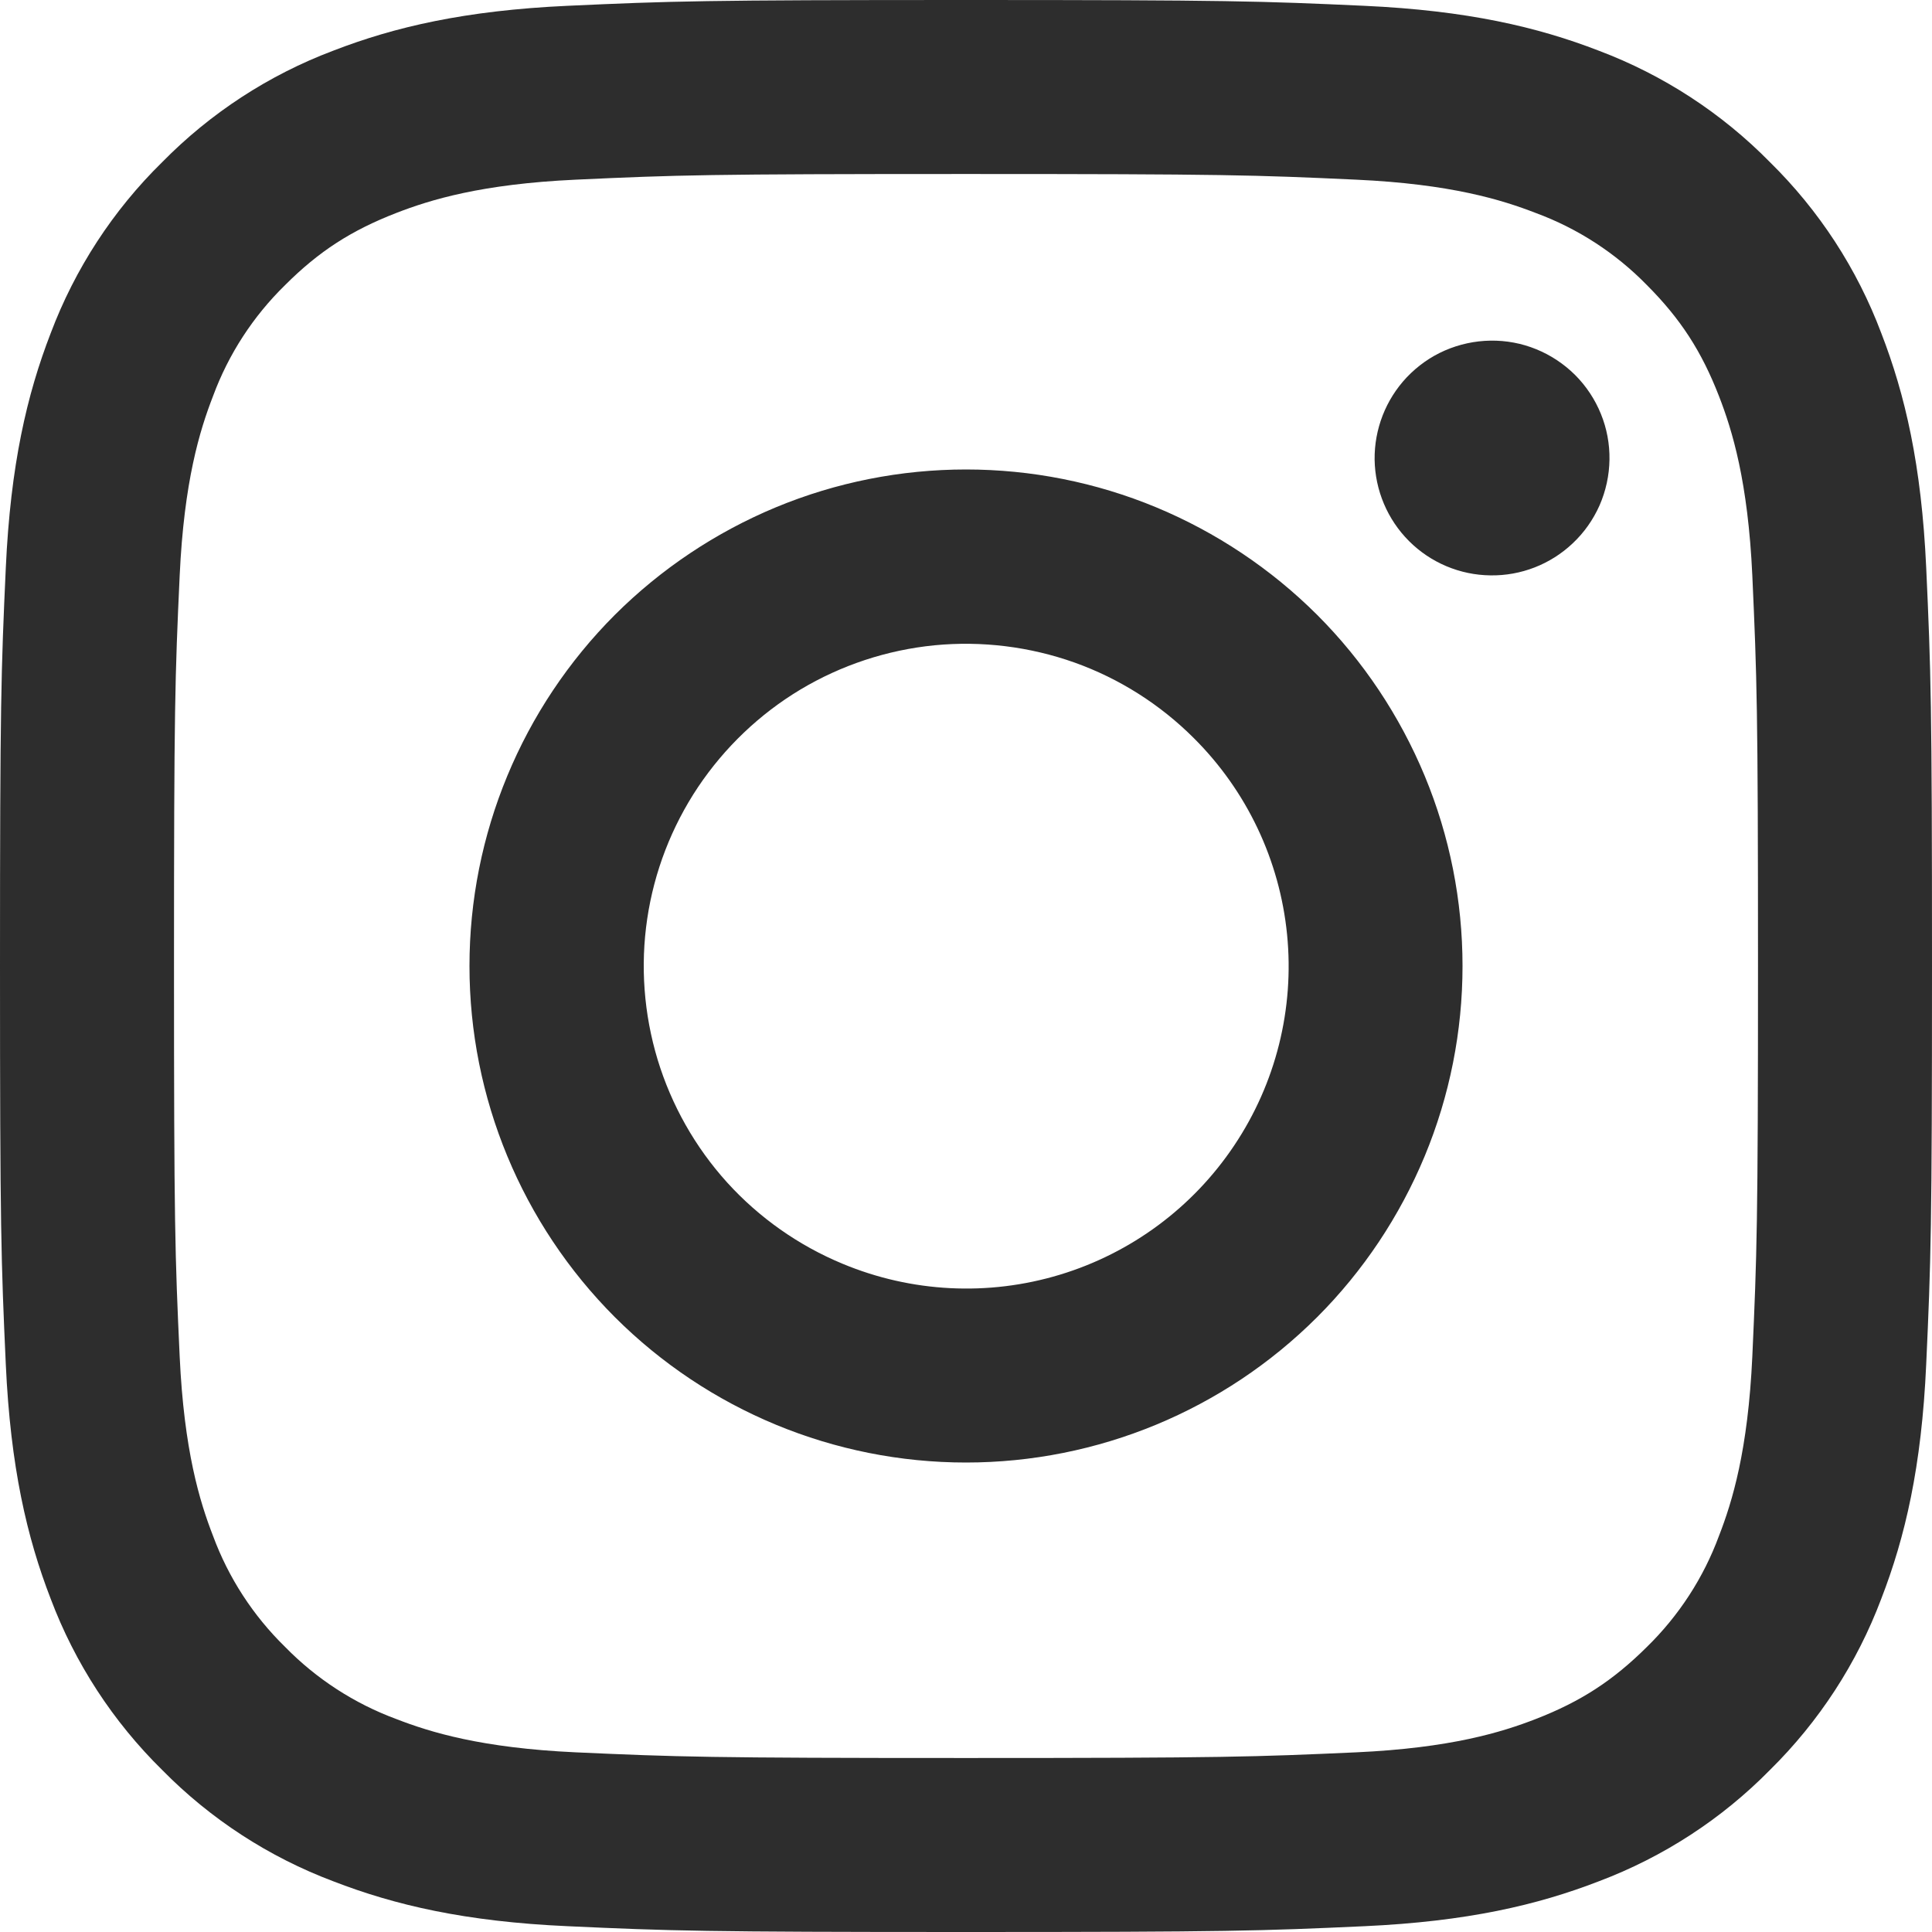
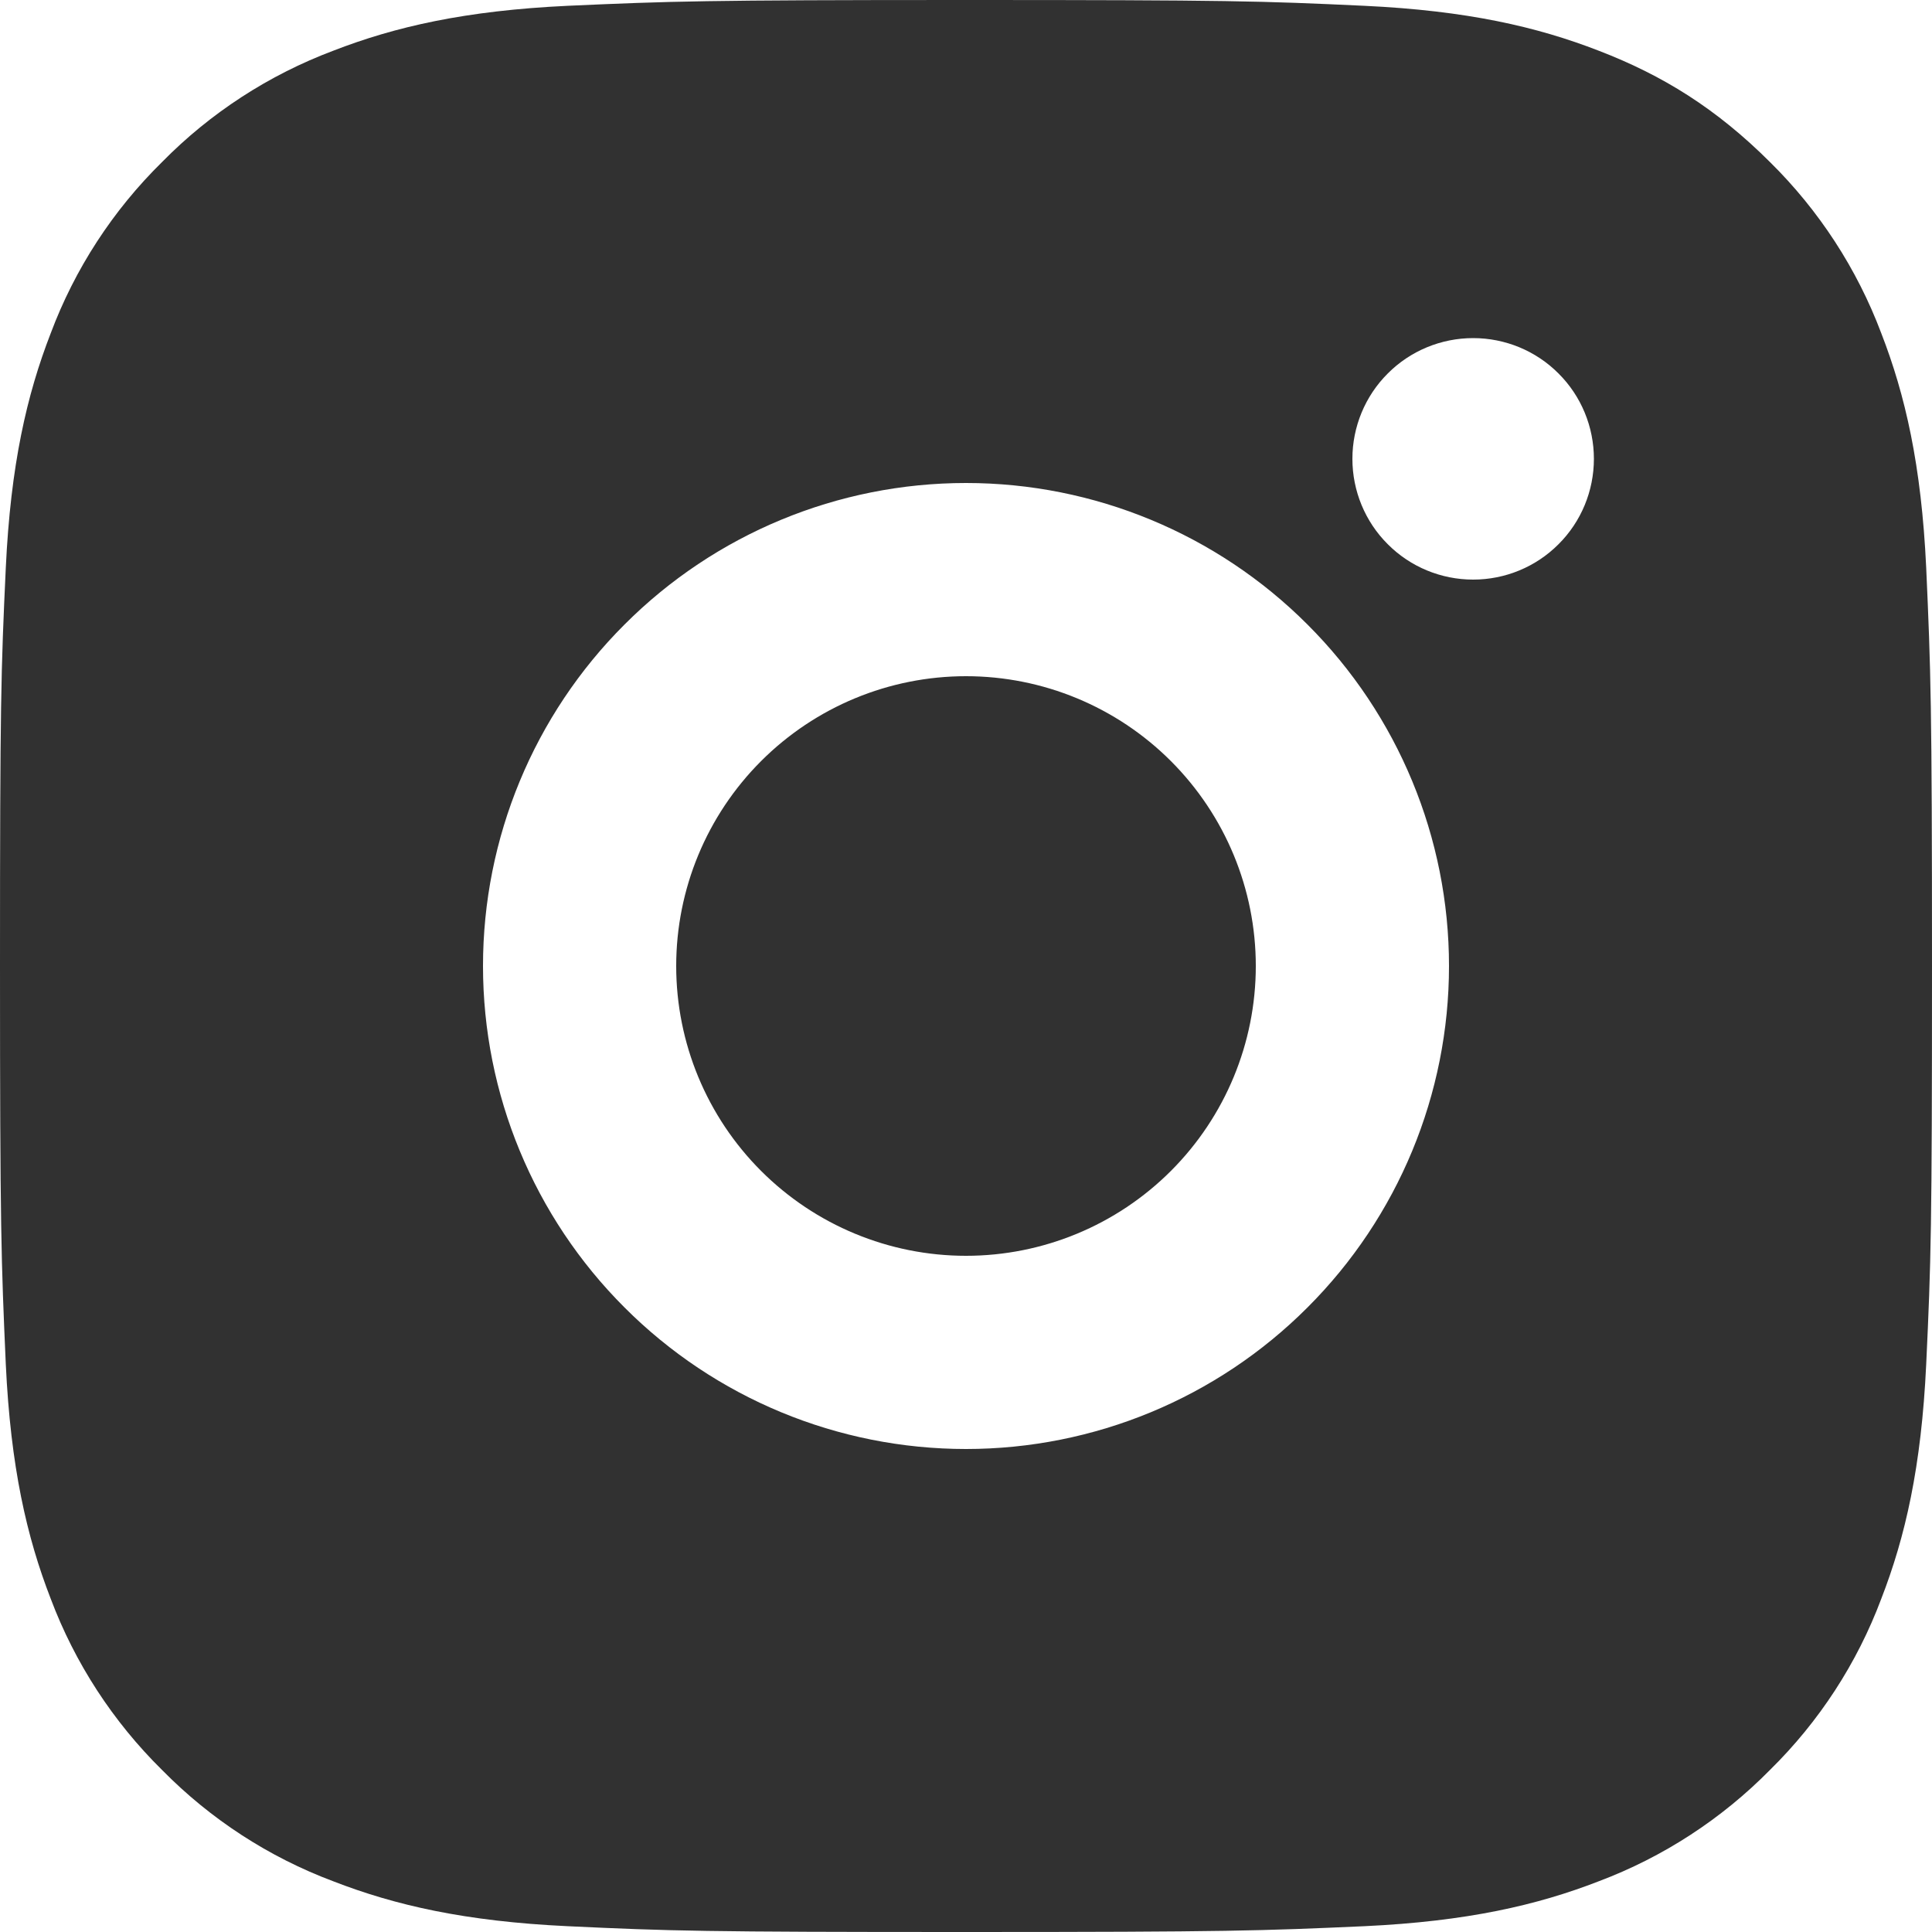
<svg xmlns="http://www.w3.org/2000/svg" width="16" height="16" viewBox="0 0 16 16" fill="none">
-   <path fill-rule="evenodd" clip-rule="evenodd" d="M4.702 0.048C5.555 0.009 5.827 0 8 0C10.173 0 10.445 0.009 11.297 0.048C12.15 0.087 12.732 0.223 13.241 0.42C13.774 0.621 14.258 0.936 14.658 1.343C15.065 1.743 15.379 2.225 15.58 2.759C15.777 3.268 15.913 3.85 15.952 4.701C15.991 5.556 16 5.828 16 8C16 10.173 15.991 10.445 15.952 11.298C15.914 12.149 15.777 12.731 15.58 13.24C15.379 13.774 15.064 14.258 14.658 14.658C14.258 15.065 13.774 15.379 13.241 15.58C12.732 15.777 12.15 15.913 11.299 15.952C10.445 15.991 10.173 16 8 16C5.827 16 5.555 15.991 4.702 15.952C3.851 15.914 3.269 15.777 2.76 15.58C2.226 15.379 1.742 15.064 1.343 14.658C0.936 14.258 0.621 13.774 0.42 13.241C0.223 12.732 0.087 12.15 0.048 11.299C0.009 10.444 0 10.172 0 8C0 5.827 0.009 5.555 0.048 4.703C0.087 3.85 0.223 3.268 0.42 2.759C0.621 2.226 0.936 1.742 1.343 1.343C1.743 0.936 2.226 0.621 2.759 0.42C3.268 0.223 3.85 0.087 4.701 0.048H4.702ZM11.233 1.488C10.389 1.449 10.136 1.441 8 1.441C5.864 1.441 5.611 1.449 4.767 1.488C3.987 1.524 3.564 1.654 3.281 1.764C2.908 1.909 2.641 2.081 2.361 2.361C2.096 2.62 1.892 2.934 1.764 3.281C1.654 3.564 1.524 3.987 1.488 4.767C1.449 5.611 1.441 5.864 1.441 8C1.441 10.136 1.449 10.389 1.488 11.233C1.524 12.013 1.654 12.436 1.764 12.719C1.892 13.066 2.096 13.38 2.361 13.639C2.62 13.904 2.935 14.108 3.281 14.236C3.564 14.346 3.987 14.476 4.767 14.512C5.611 14.55 5.863 14.559 8 14.559C10.137 14.559 10.389 14.55 11.233 14.512C12.013 14.476 12.436 14.346 12.719 14.236C13.092 14.091 13.358 13.918 13.639 13.639C13.904 13.38 14.108 13.066 14.236 12.719C14.346 12.436 14.476 12.013 14.512 11.233C14.55 10.389 14.559 10.136 14.559 8C14.559 5.864 14.55 5.611 14.512 4.767C14.476 3.987 14.346 3.564 14.236 3.281C14.091 2.908 13.918 2.641 13.639 2.361C13.38 2.096 13.066 1.892 12.719 1.764C12.436 1.654 12.013 1.524 11.233 1.488V1.488ZM6.978 10.466C7.549 10.704 8.184 10.736 8.776 10.557C9.368 10.378 9.879 9.999 10.222 9.485C10.566 8.971 10.72 8.354 10.659 7.739C10.598 7.124 10.325 6.549 9.887 6.113C9.608 5.834 9.271 5.62 8.899 5.487C8.528 5.355 8.131 5.306 7.739 5.344C7.346 5.383 6.967 5.508 6.628 5.711C6.29 5.914 6.001 6.19 5.781 6.518C5.562 6.846 5.418 7.218 5.36 7.609C5.302 7.999 5.332 8.397 5.446 8.775C5.561 9.153 5.757 9.5 6.022 9.793C6.287 10.085 6.614 10.315 6.978 10.466ZM5.092 5.092C5.474 4.711 5.928 4.408 6.426 4.201C6.925 3.994 7.46 3.888 8 3.888C8.54 3.888 9.075 3.994 9.574 4.201C10.072 4.408 10.526 4.711 10.908 5.092C11.29 5.474 11.592 5.928 11.799 6.426C12.006 6.925 12.112 7.46 12.112 8C12.112 8.54 12.006 9.075 11.799 9.574C11.592 10.072 11.29 10.526 10.908 10.908C10.136 11.679 9.091 12.112 8 12.112C6.909 12.112 5.864 11.679 5.092 10.908C4.321 10.136 3.888 9.091 3.888 8C3.888 6.909 4.321 5.864 5.092 5.092V5.092ZM13.024 4.5C13.119 4.411 13.194 4.304 13.247 4.185C13.299 4.066 13.327 3.937 13.329 3.807C13.331 3.677 13.307 3.548 13.258 3.428C13.209 3.307 13.136 3.197 13.044 3.105C12.952 3.014 12.843 2.941 12.722 2.892C12.602 2.843 12.473 2.819 12.343 2.821C12.213 2.823 12.084 2.851 11.965 2.903C11.846 2.955 11.739 3.031 11.649 3.126C11.476 3.31 11.381 3.554 11.384 3.807C11.388 4.06 11.49 4.302 11.669 4.481C11.848 4.66 12.09 4.762 12.343 4.765C12.595 4.769 12.84 4.674 13.024 4.5V4.5Z" fill="#2D2D2D" />
+   <path d="M8 0C10.174 0 10.445 0.008 11.298 0.048C12.15 0.088 12.73 0.222 13.24 0.42C13.768 0.623 14.213 0.898 14.658 1.342C15.064 1.742 15.379 2.226 15.58 2.76C15.778 3.27 15.912 3.85 15.952 4.702C15.99 5.555 16 5.826 16 8C16 10.174 15.992 10.445 15.952 11.298C15.912 12.15 15.778 12.73 15.58 13.24C15.38 13.774 15.065 14.258 14.658 14.658C14.258 15.064 13.774 15.379 13.24 15.58C12.73 15.778 12.15 15.912 11.298 15.952C10.445 15.99 10.174 16 8 16C5.826 16 5.555 15.992 4.702 15.952C3.85 15.912 3.27 15.778 2.76 15.58C2.226 15.38 1.742 15.065 1.342 14.658C0.936 14.258 0.621 13.774 0.42 13.24C0.222 12.73 0.088 12.15 0.048 11.298C0.01 10.445 0 10.174 0 8C0 5.826 0.008 5.555 0.048 4.702C0.088 3.85 0.222 3.27 0.42 2.76C0.62 2.226 0.935 1.742 1.342 1.342C1.742 0.935 2.226 0.621 2.76 0.42C3.27 0.222 3.85 0.088 4.702 0.048C5.555 0.01 5.826 0 8 0ZM8 4C6.939 4 5.922 4.421 5.172 5.172C4.421 5.922 4 6.939 4 8C4 9.061 4.421 10.078 5.172 10.828C5.922 11.579 6.939 12 8 12C9.061 12 10.078 11.579 10.828 10.828C11.579 10.078 12 9.061 12 8C12 6.939 11.579 5.922 10.828 5.172C10.078 4.421 9.061 4 8 4V4ZM13.2 3.8C13.2 3.535 13.095 3.28 12.907 3.093C12.72 2.905 12.465 2.8 12.2 2.8C11.935 2.8 11.68 2.905 11.493 3.093C11.305 3.28 11.2 3.535 11.2 3.8C11.2 4.065 11.305 4.32 11.493 4.507C11.68 4.695 11.935 4.8 12.2 4.8C12.465 4.8 12.72 4.695 12.907 4.507C13.095 4.32 13.2 4.065 13.2 3.8ZM8 5.6C8.637 5.6 9.247 5.853 9.697 6.303C10.147 6.753 10.4 7.363 10.4 8C10.4 8.637 10.147 9.247 9.697 9.697C9.247 10.147 8.637 10.4 8 10.4C7.363 10.4 6.753 10.147 6.303 9.697C5.853 9.247 5.6 8.637 5.6 8C5.6 7.363 5.853 6.753 6.303 6.303C6.753 5.853 7.363 5.6 8 5.6V5.6Z" fill="#313131" />
</svg>
